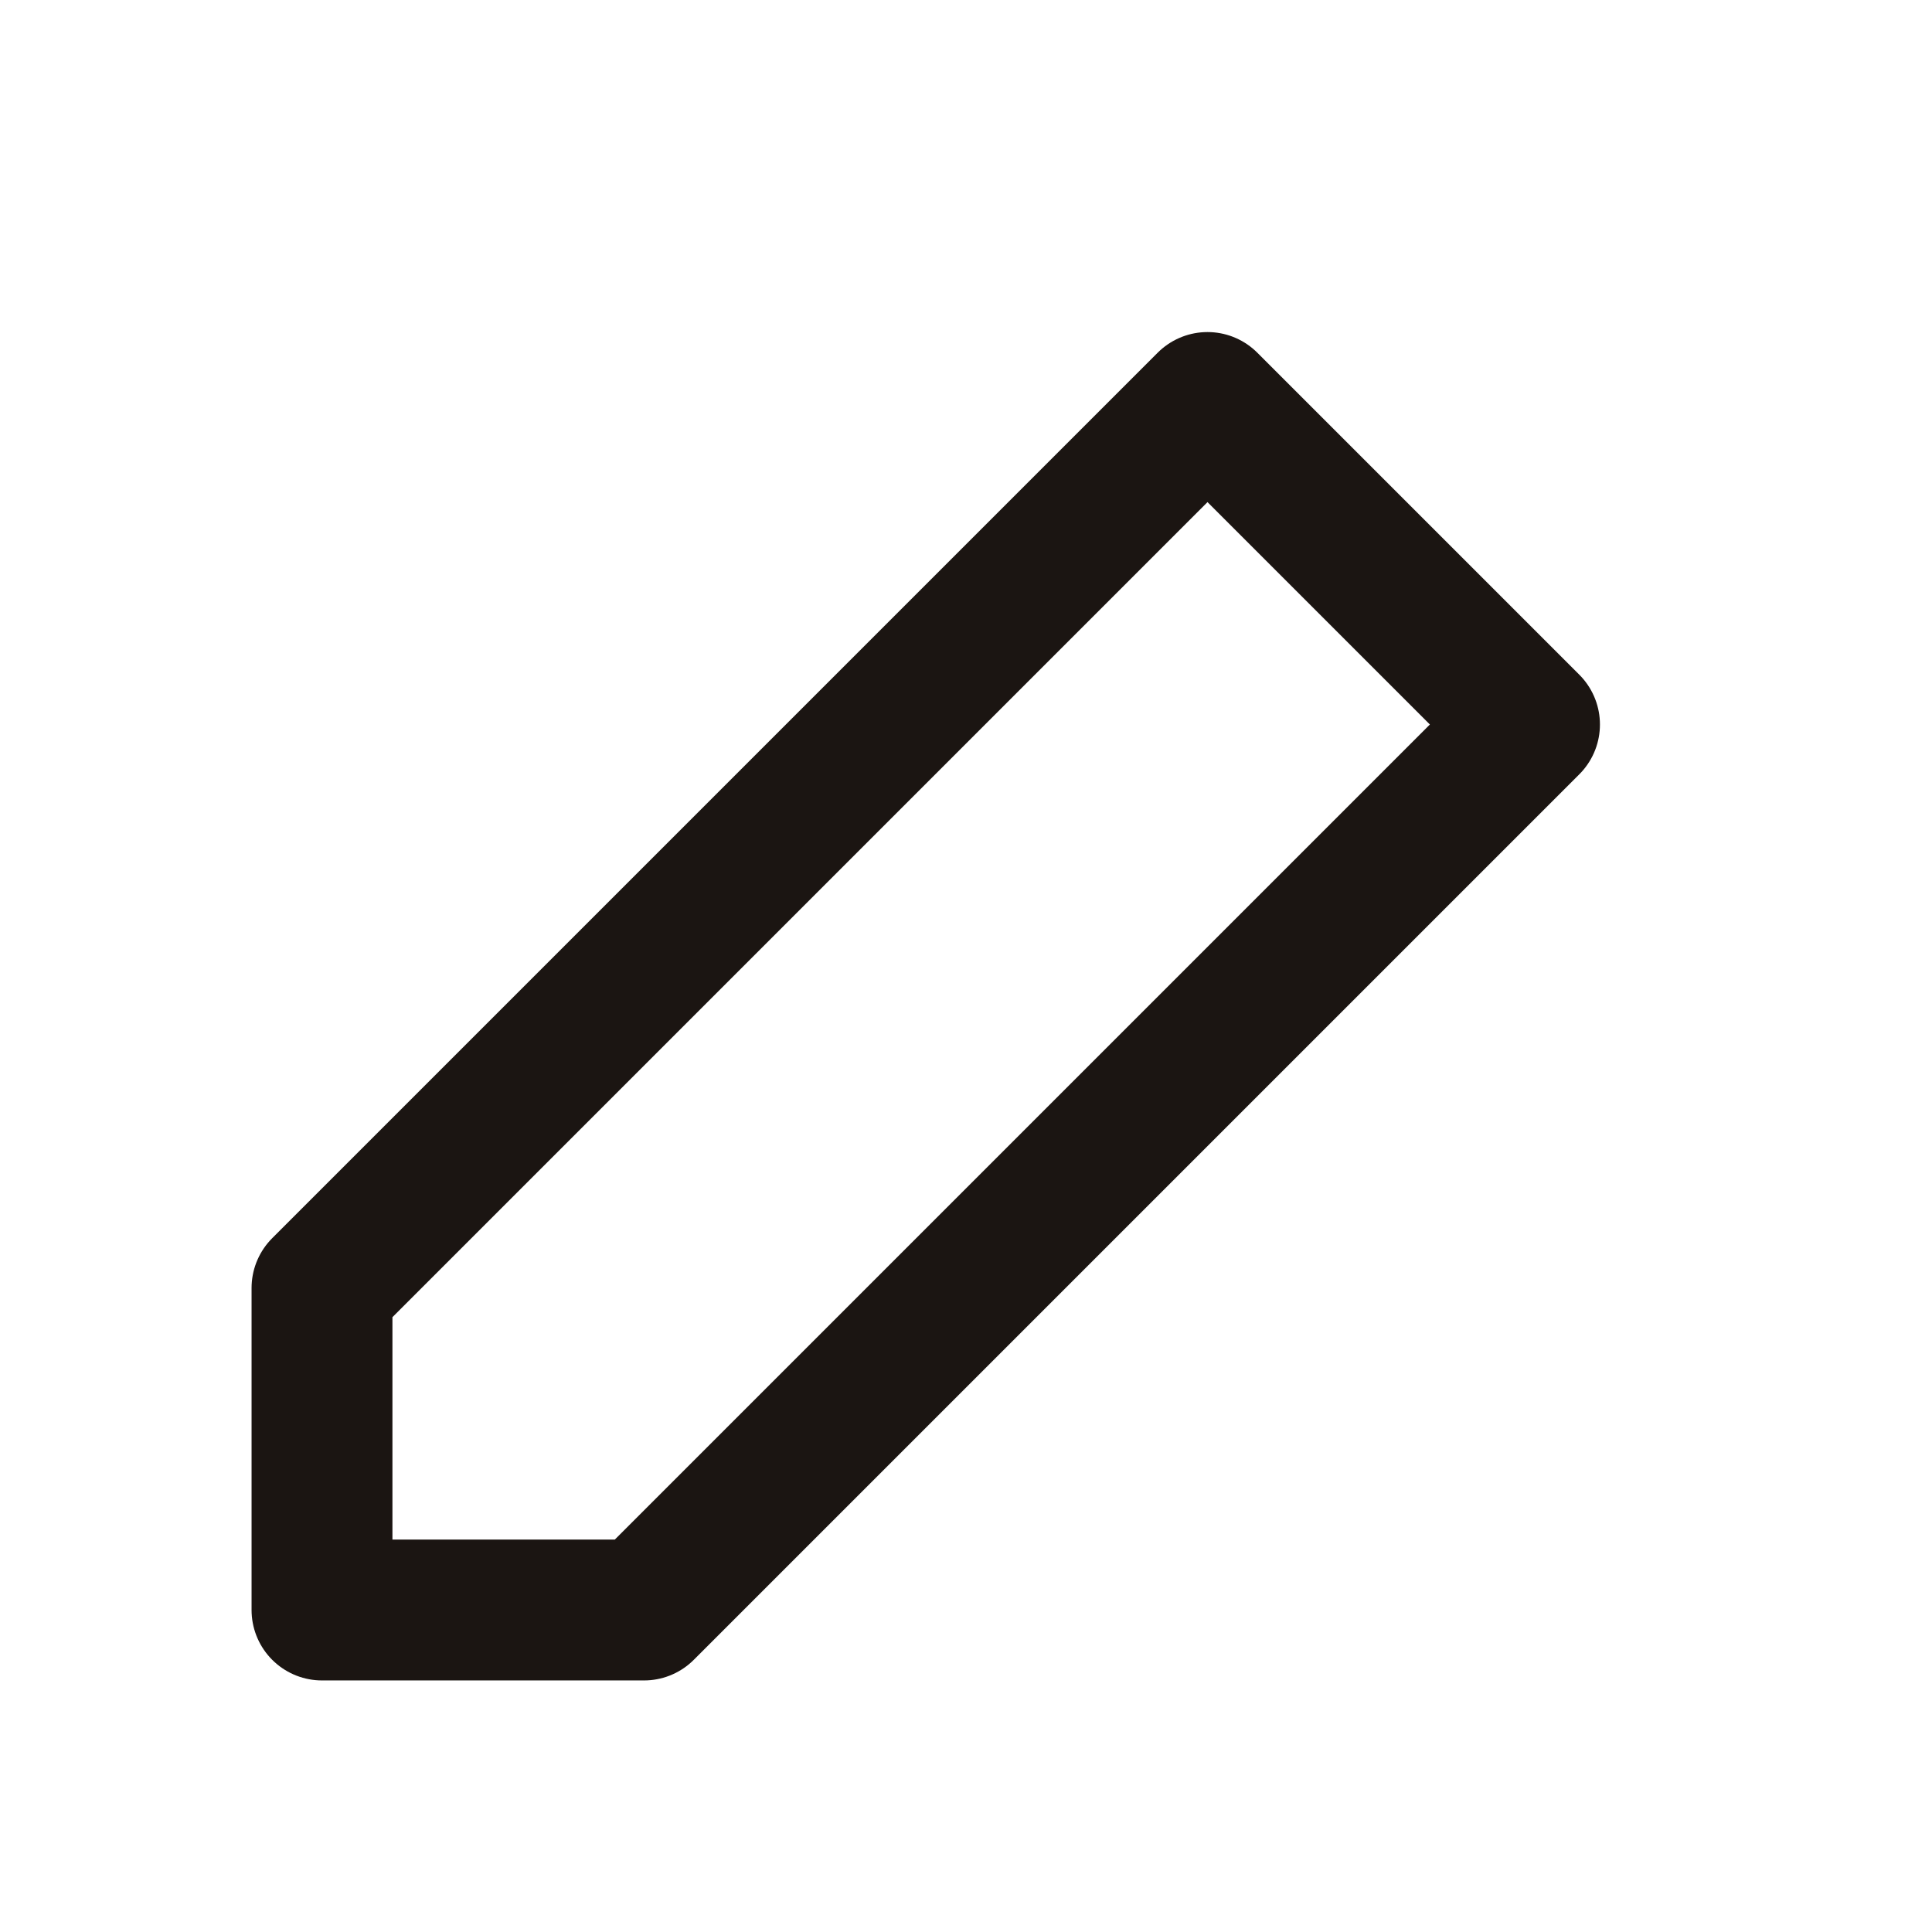
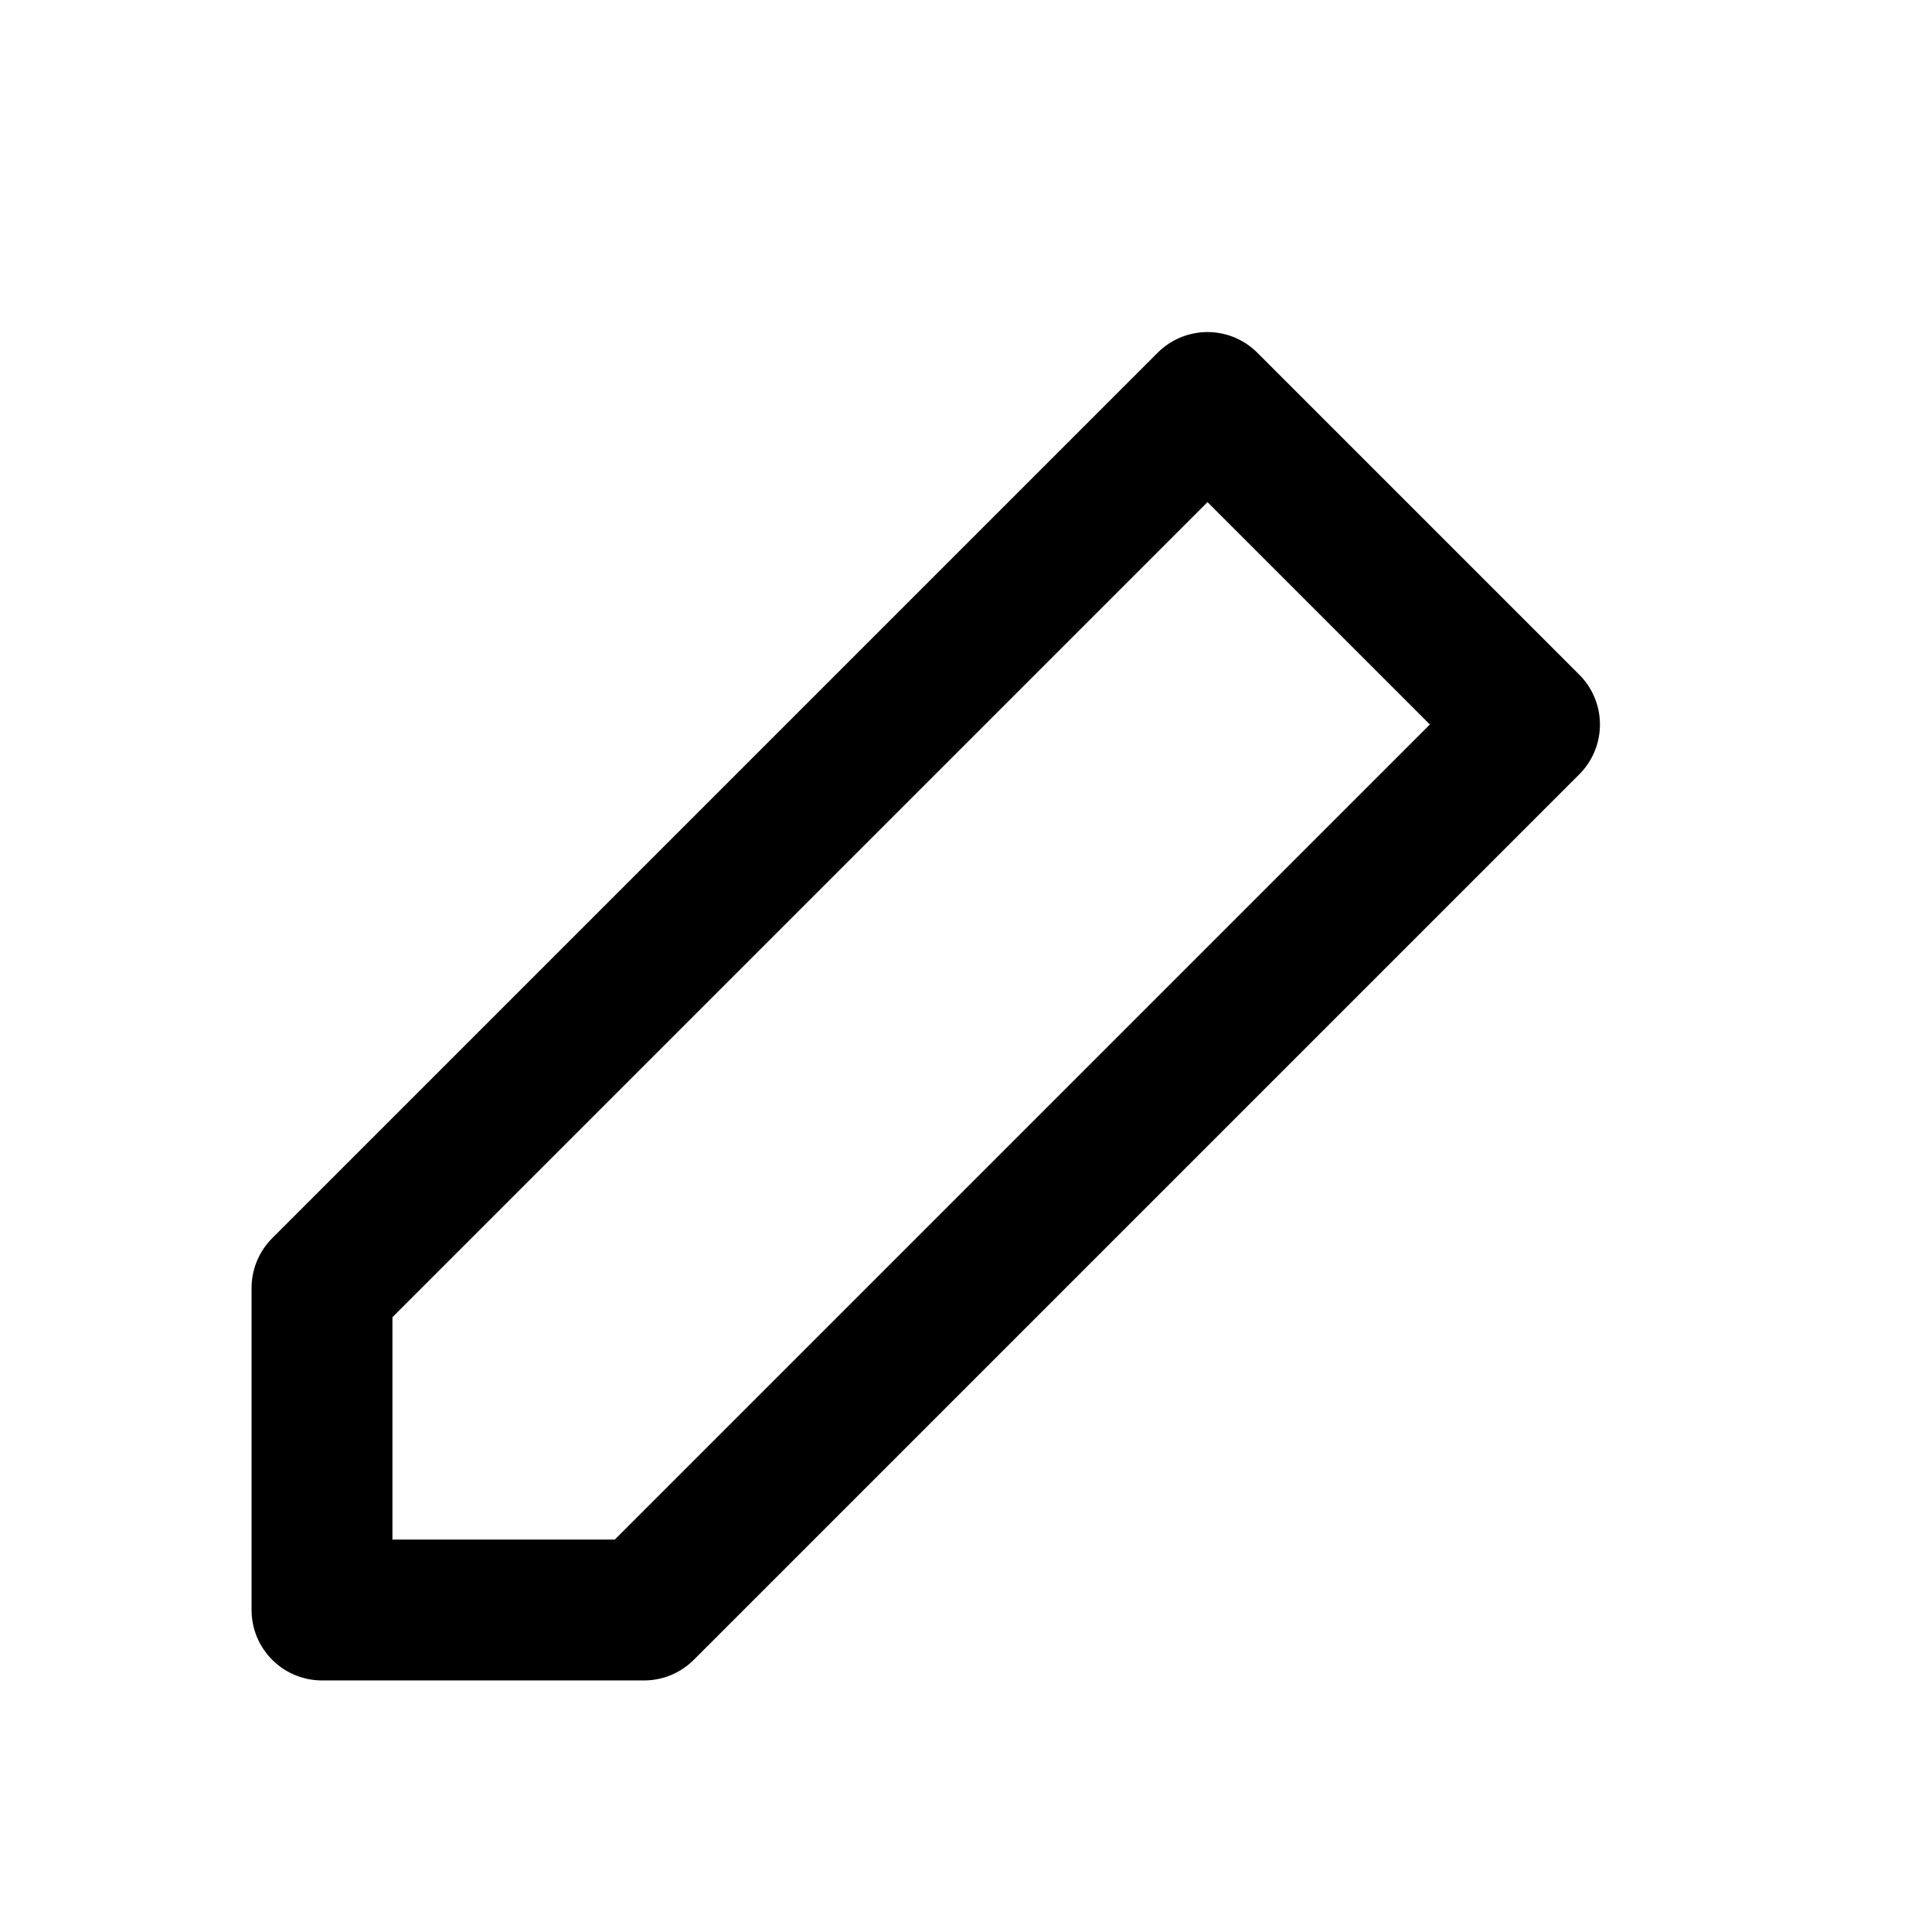
- <svg xmlns="http://www.w3.org/2000/svg" viewBox="0 0 24 24" width="24" height="24" fill="none" stroke="#1B1512" stroke-width="1.75" stroke-linecap="round" stroke-linejoin="round">
+ <svg xmlns="http://www.w3.org/2000/svg" viewBox="0 0 24 24" width="24" height="24" fill="none" stroke="currentColor" stroke-width="1.75" stroke-linecap="round" stroke-linejoin="round">
  <path d="M4 20h4L19 9l-4-4L4 16z" />
</svg>
